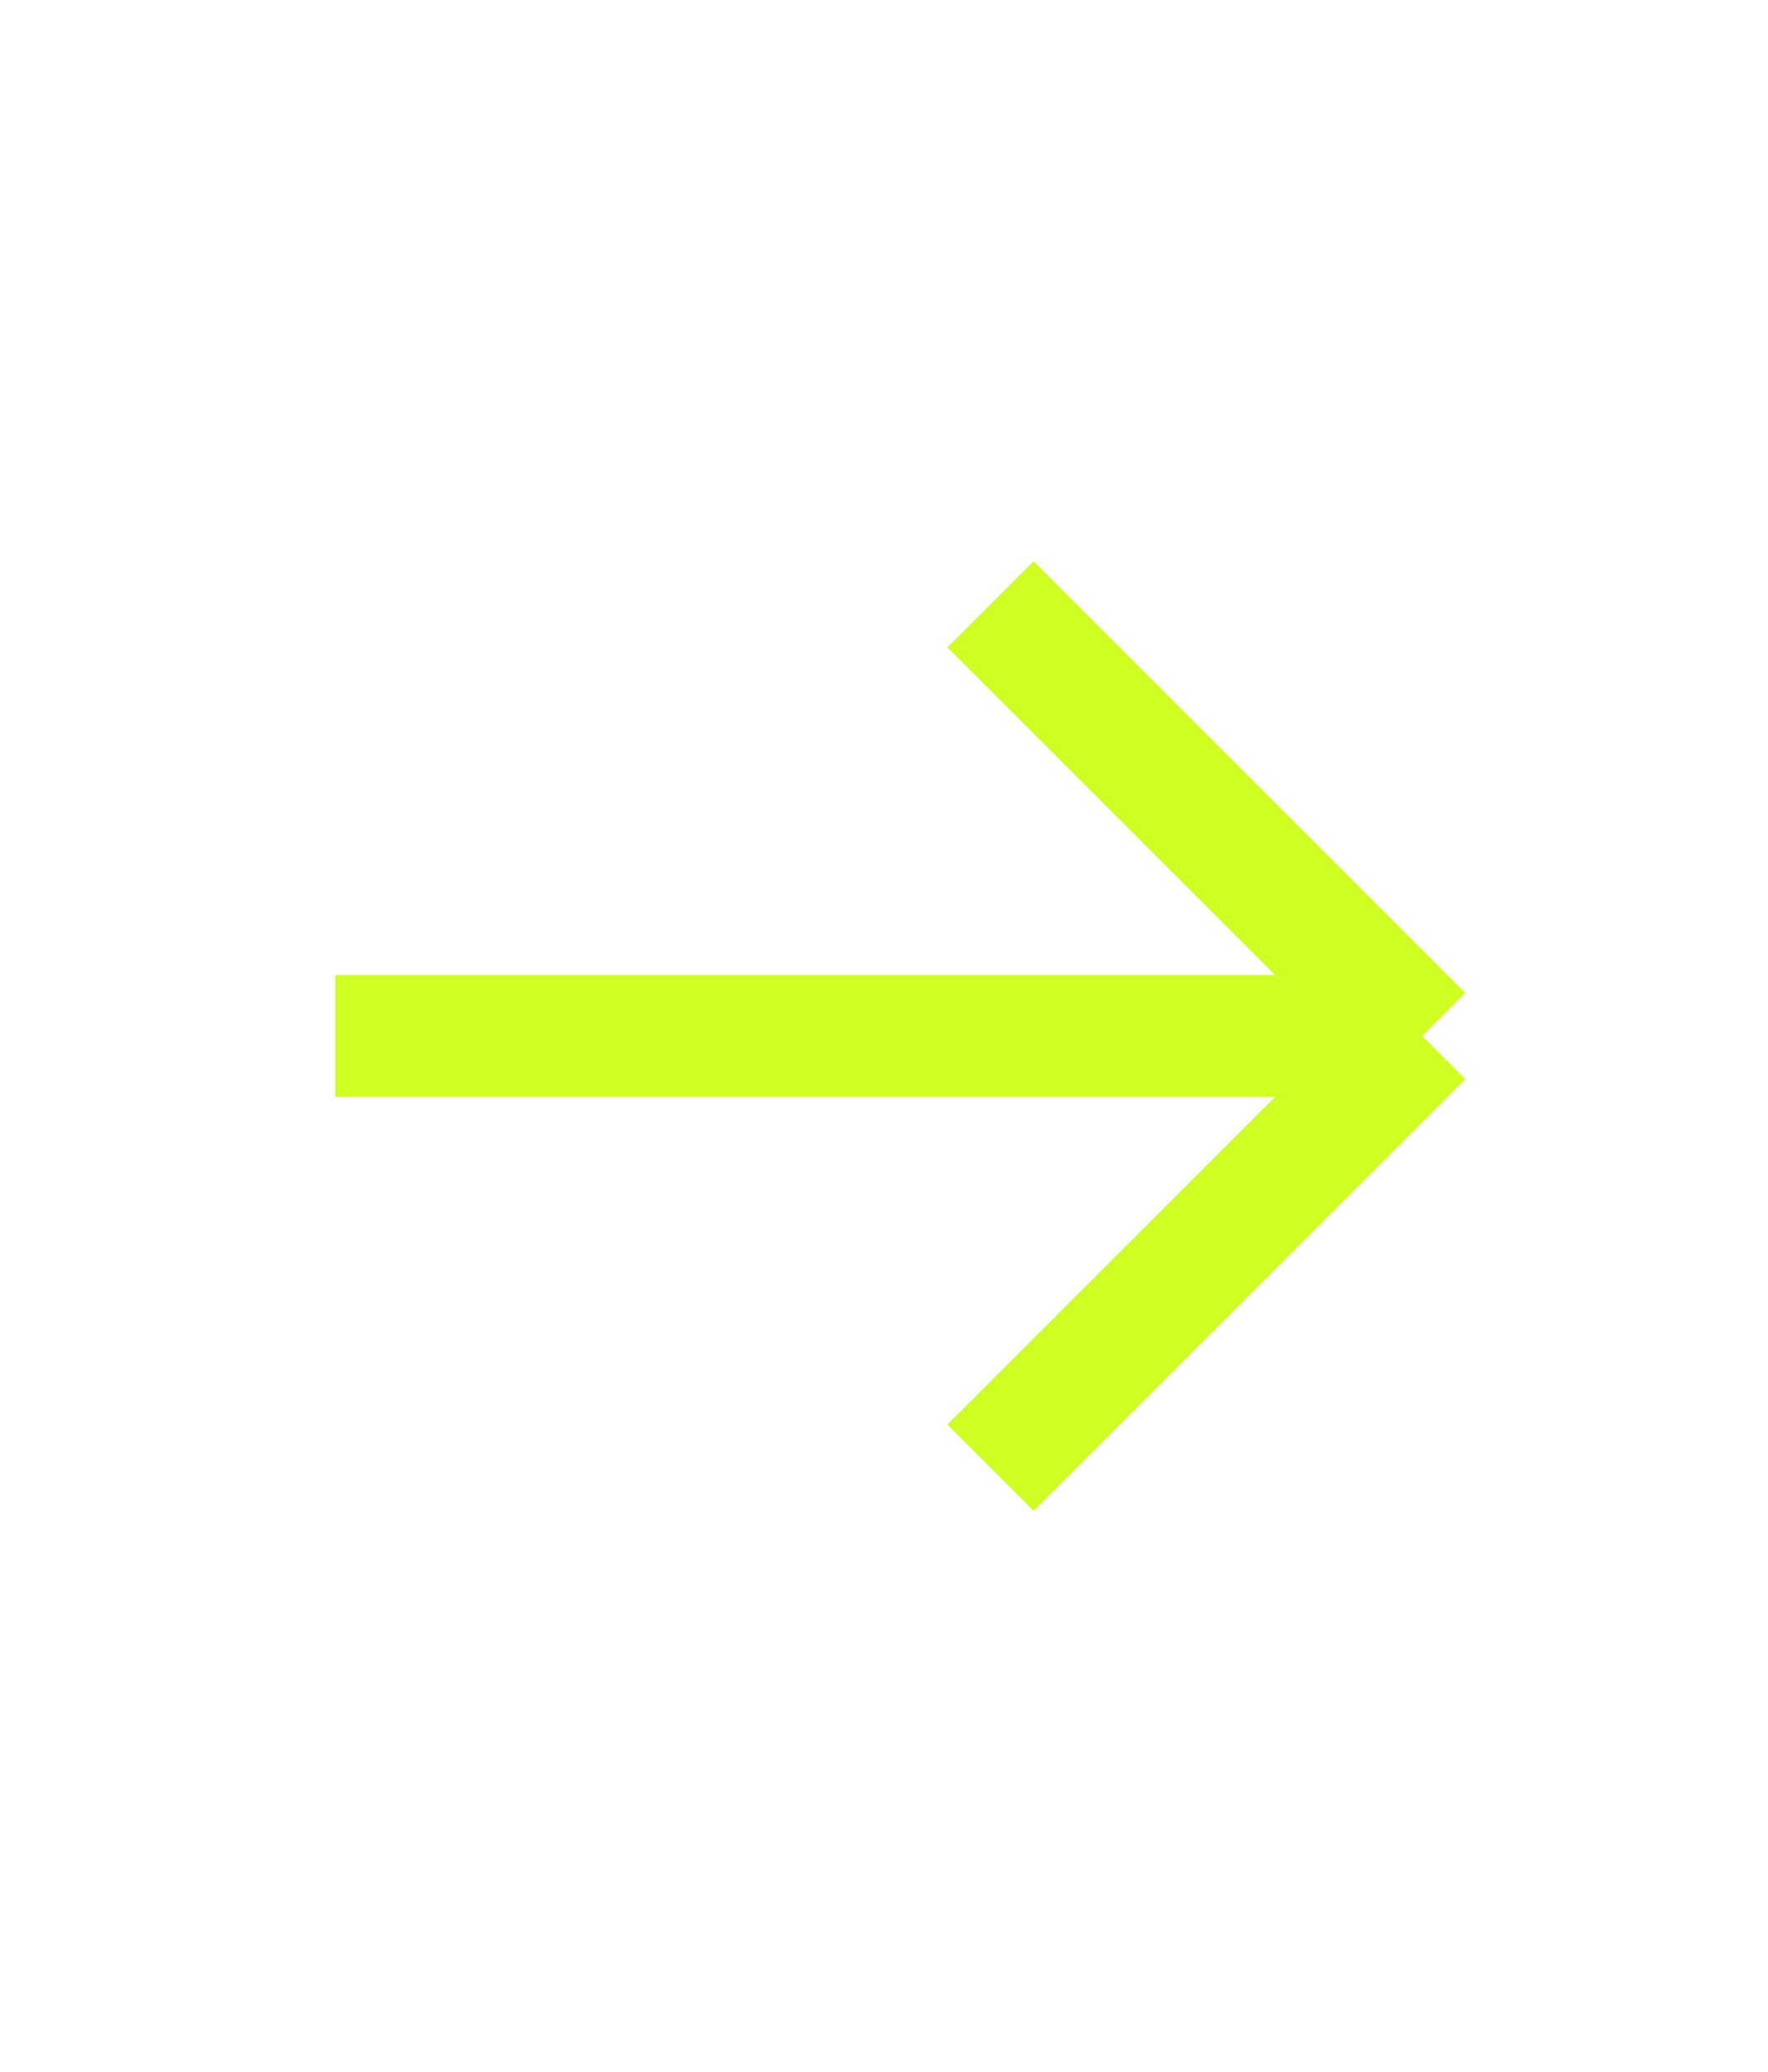
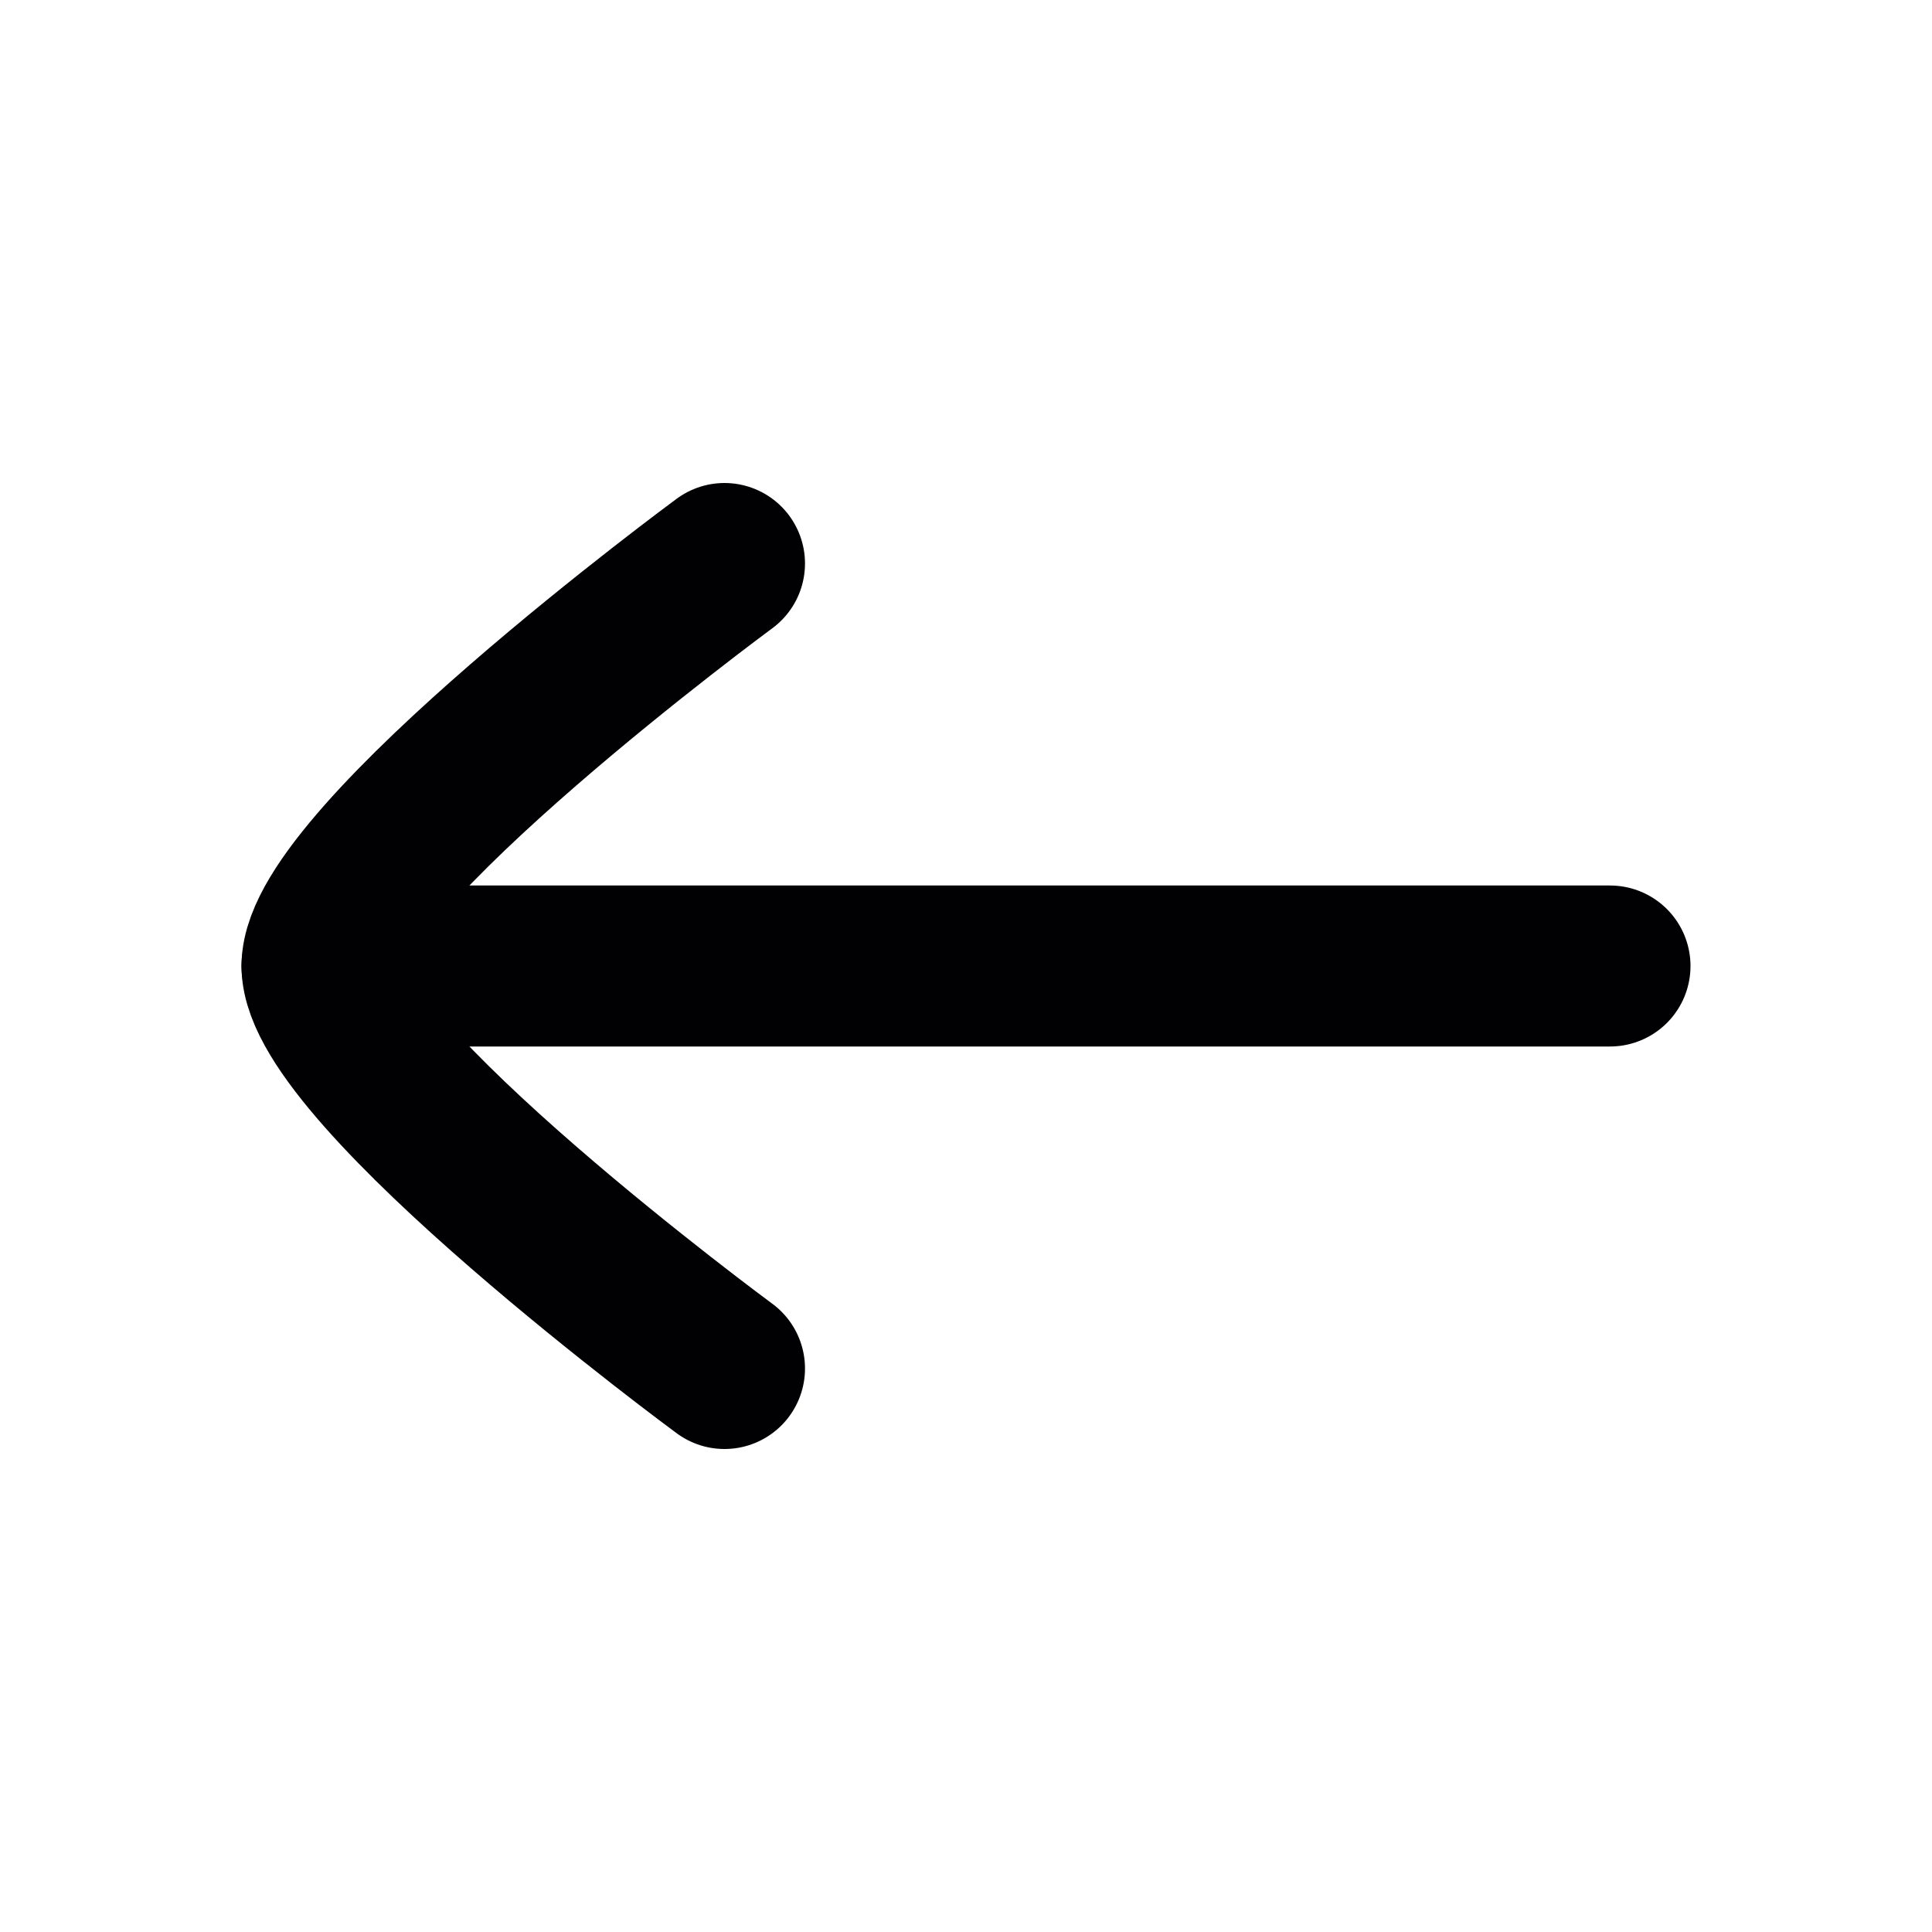
- <svg xmlns="http://www.w3.org/2000/svg" width="29" height="34" viewBox="0 0 29 34" fill="none">
-   <path d="M23.333 17L5.5 17M23.333 17L16.25 9.917M23.333 17L16.25 24.084" stroke="#CFFE25" stroke-width="2" />
+ <svg xmlns="http://www.w3.org/2000/svg" width="24" height="24" viewBox="0 0 24 24" fill="none">
+   <path d="M4 12L20 12" stroke="#010104" stroke-width="2" stroke-linecap="round" stroke-linejoin="round" />
+   <path d="M9 17C9 17 4 13.318 4 12C4 10.682 9 7 9 7" stroke="#010104" stroke-width="2" stroke-linecap="round" stroke-linejoin="round" />
</svg>
